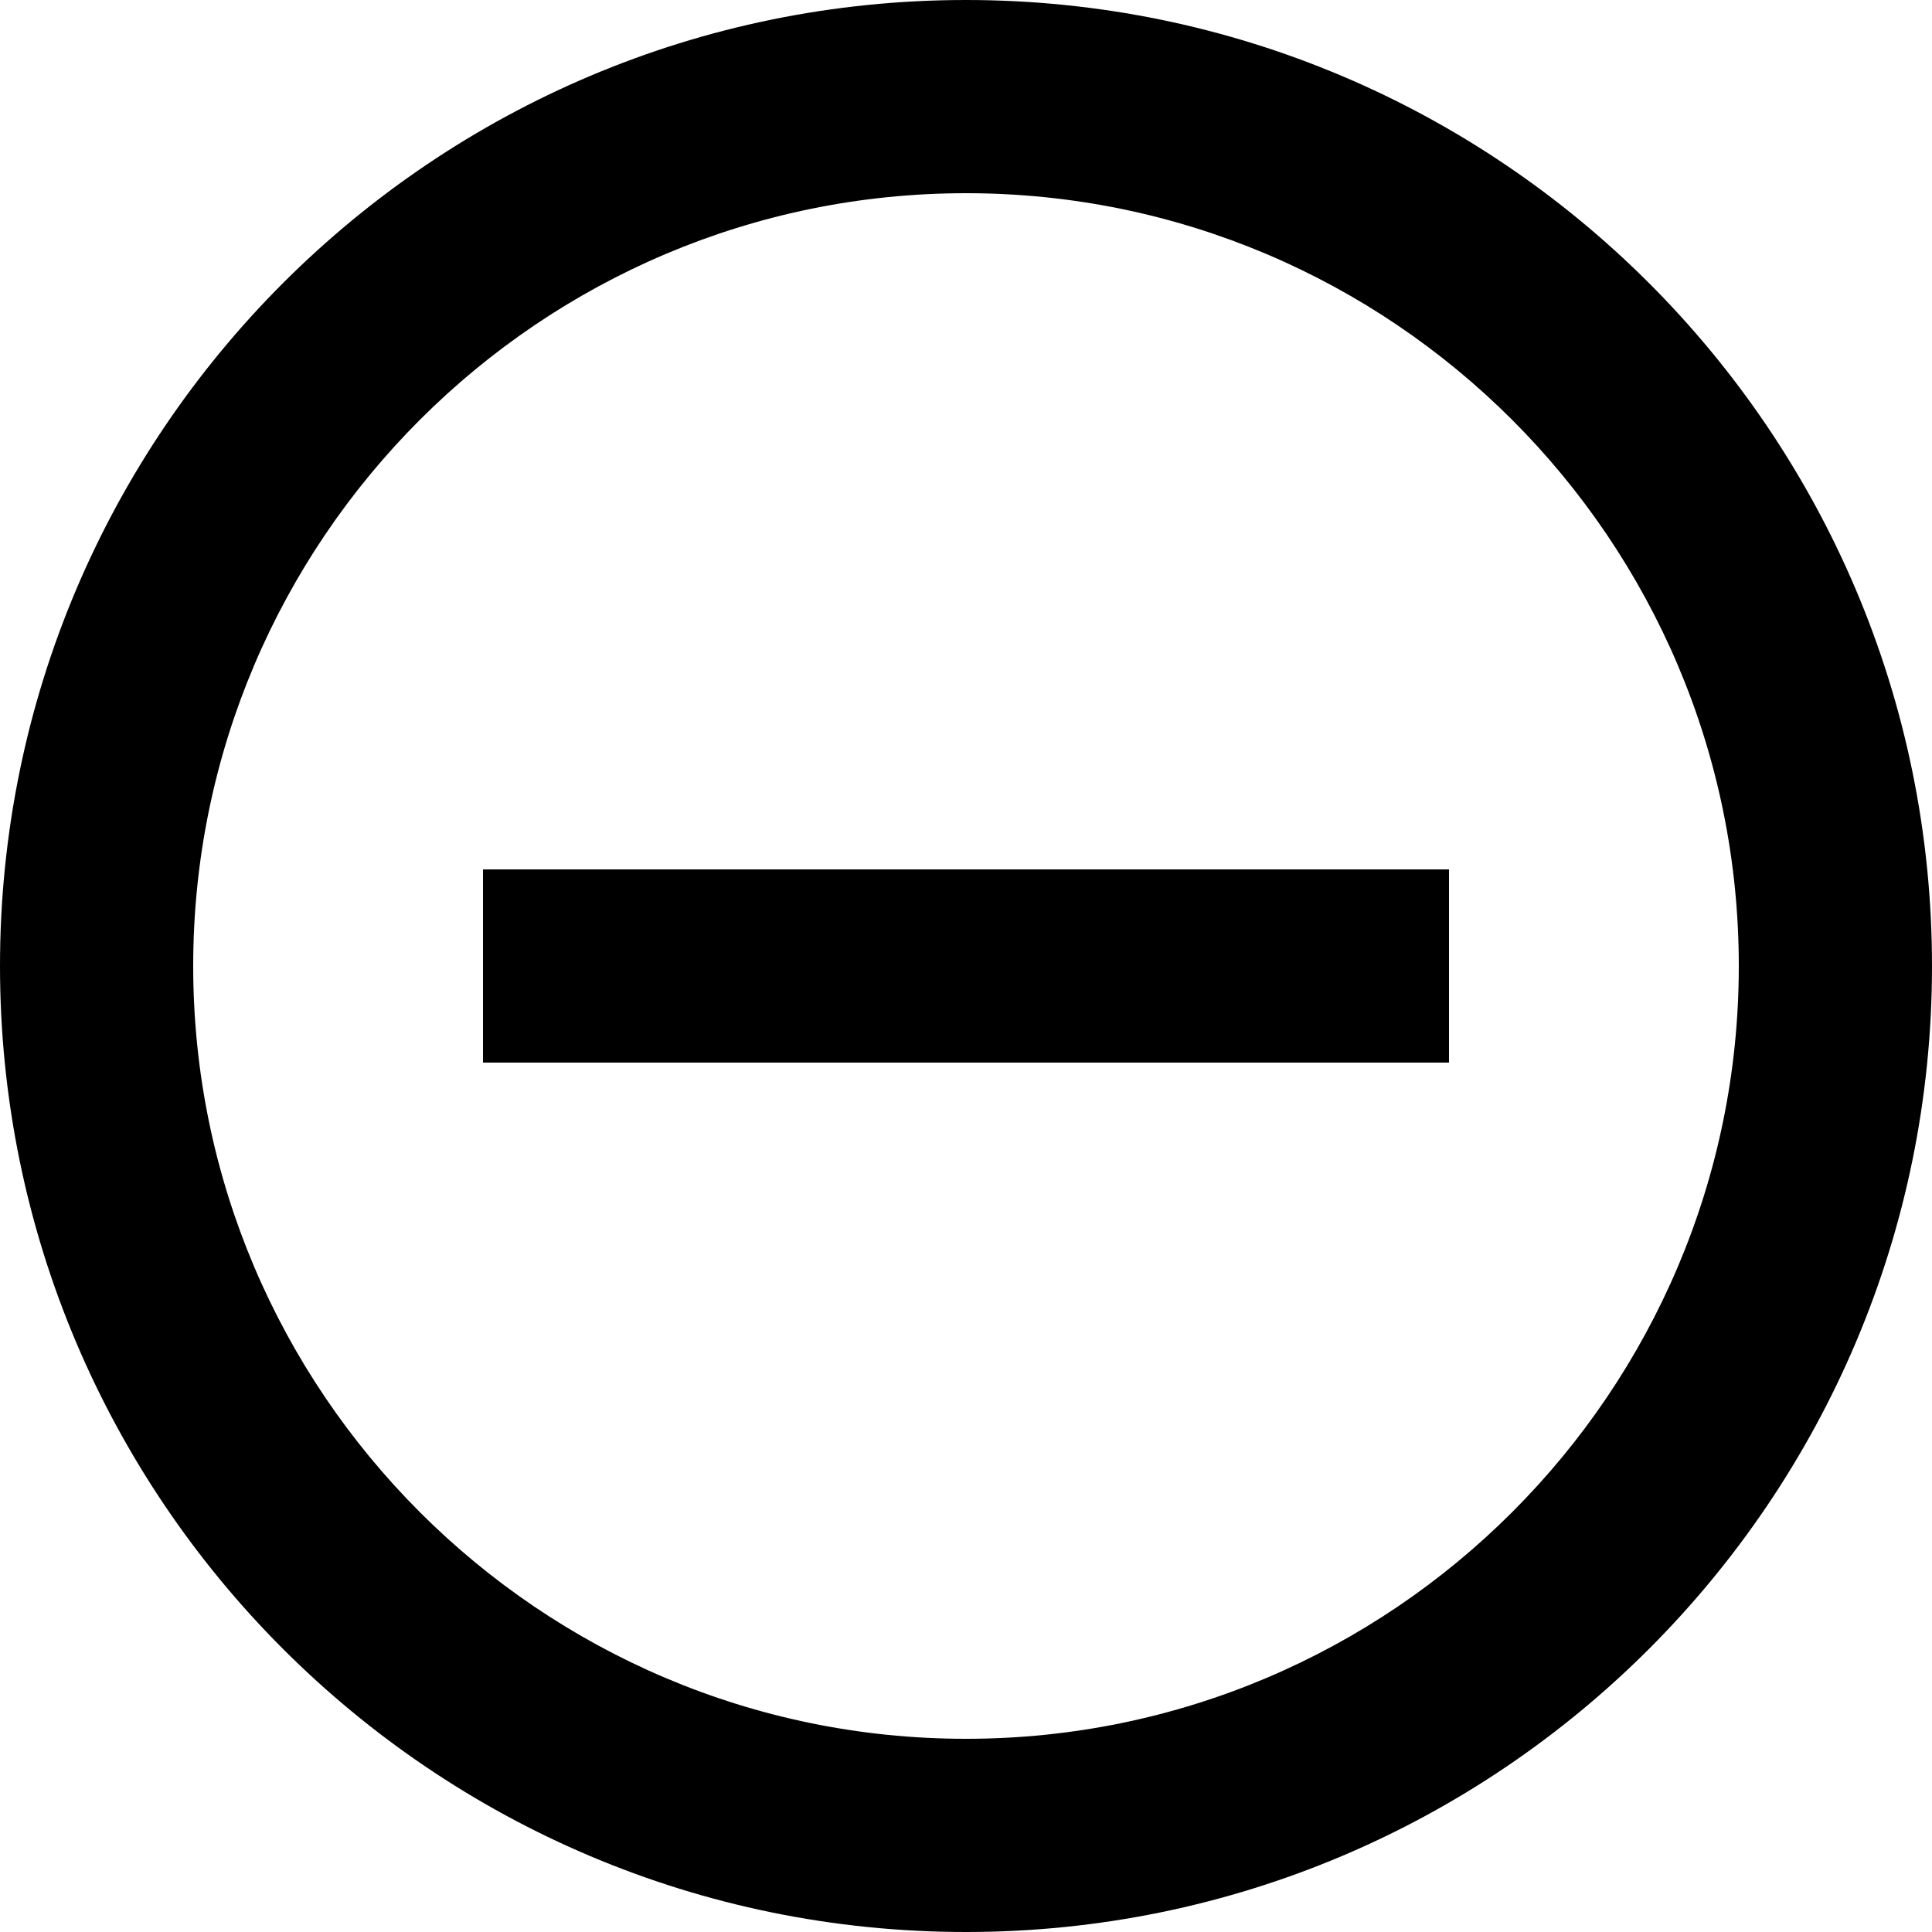
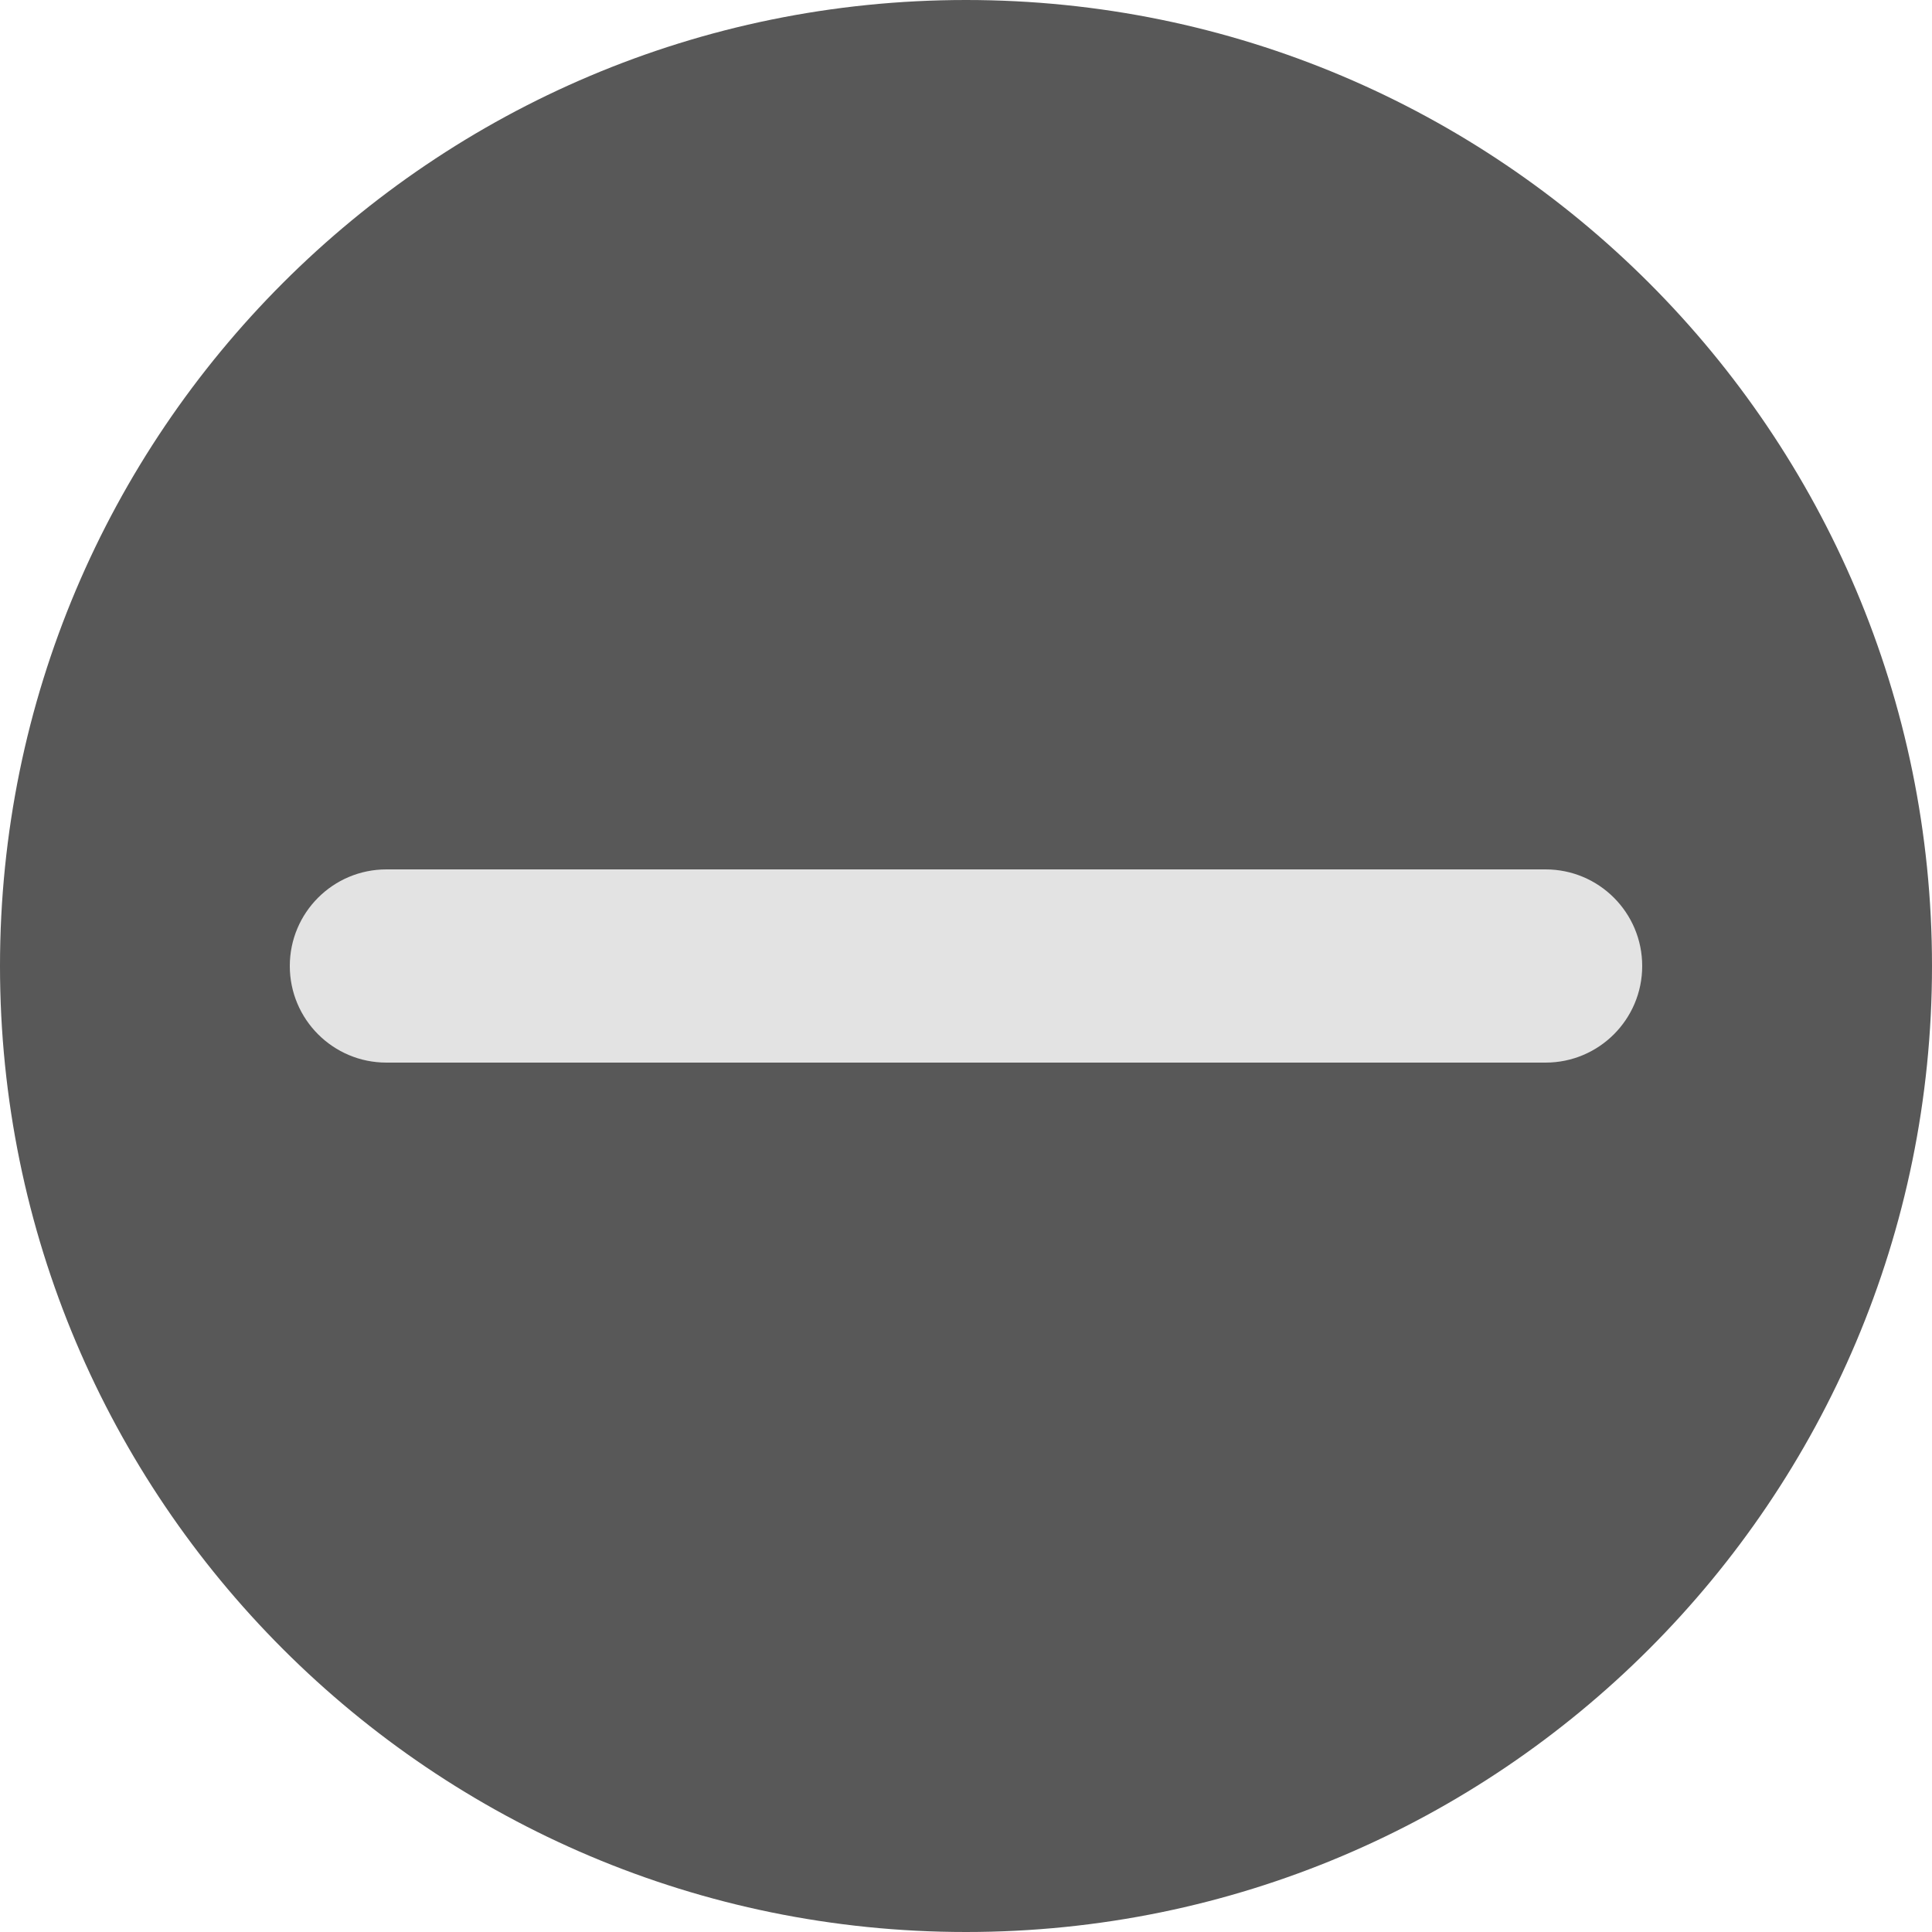
<svg xmlns="http://www.w3.org/2000/svg" width="20" height="20" viewBox="0 0 20 20" fill="none">
-   <path d="M5 9V11H15V9H5ZM10 0C4.48 0 0 4.48 0 10C0 15.52 4.48 20 10 20C15.52 20 20 15.52 20 10C20 4.48 15.52 0 10 0ZM10 18C5.59 18 2 14.41 2 10C2 5.59 5.59 2 10 2C14.41 2 18 5.59 18 10C18 14.41 14.41 18 10 18Z" fill="black" />
+   <rect width="20" height="20" rx="10" fill="#585858" />
+   <rect x="3" y="9" width="14" height="2" rx="1" fill="#E3E3E3" />
</svg>
